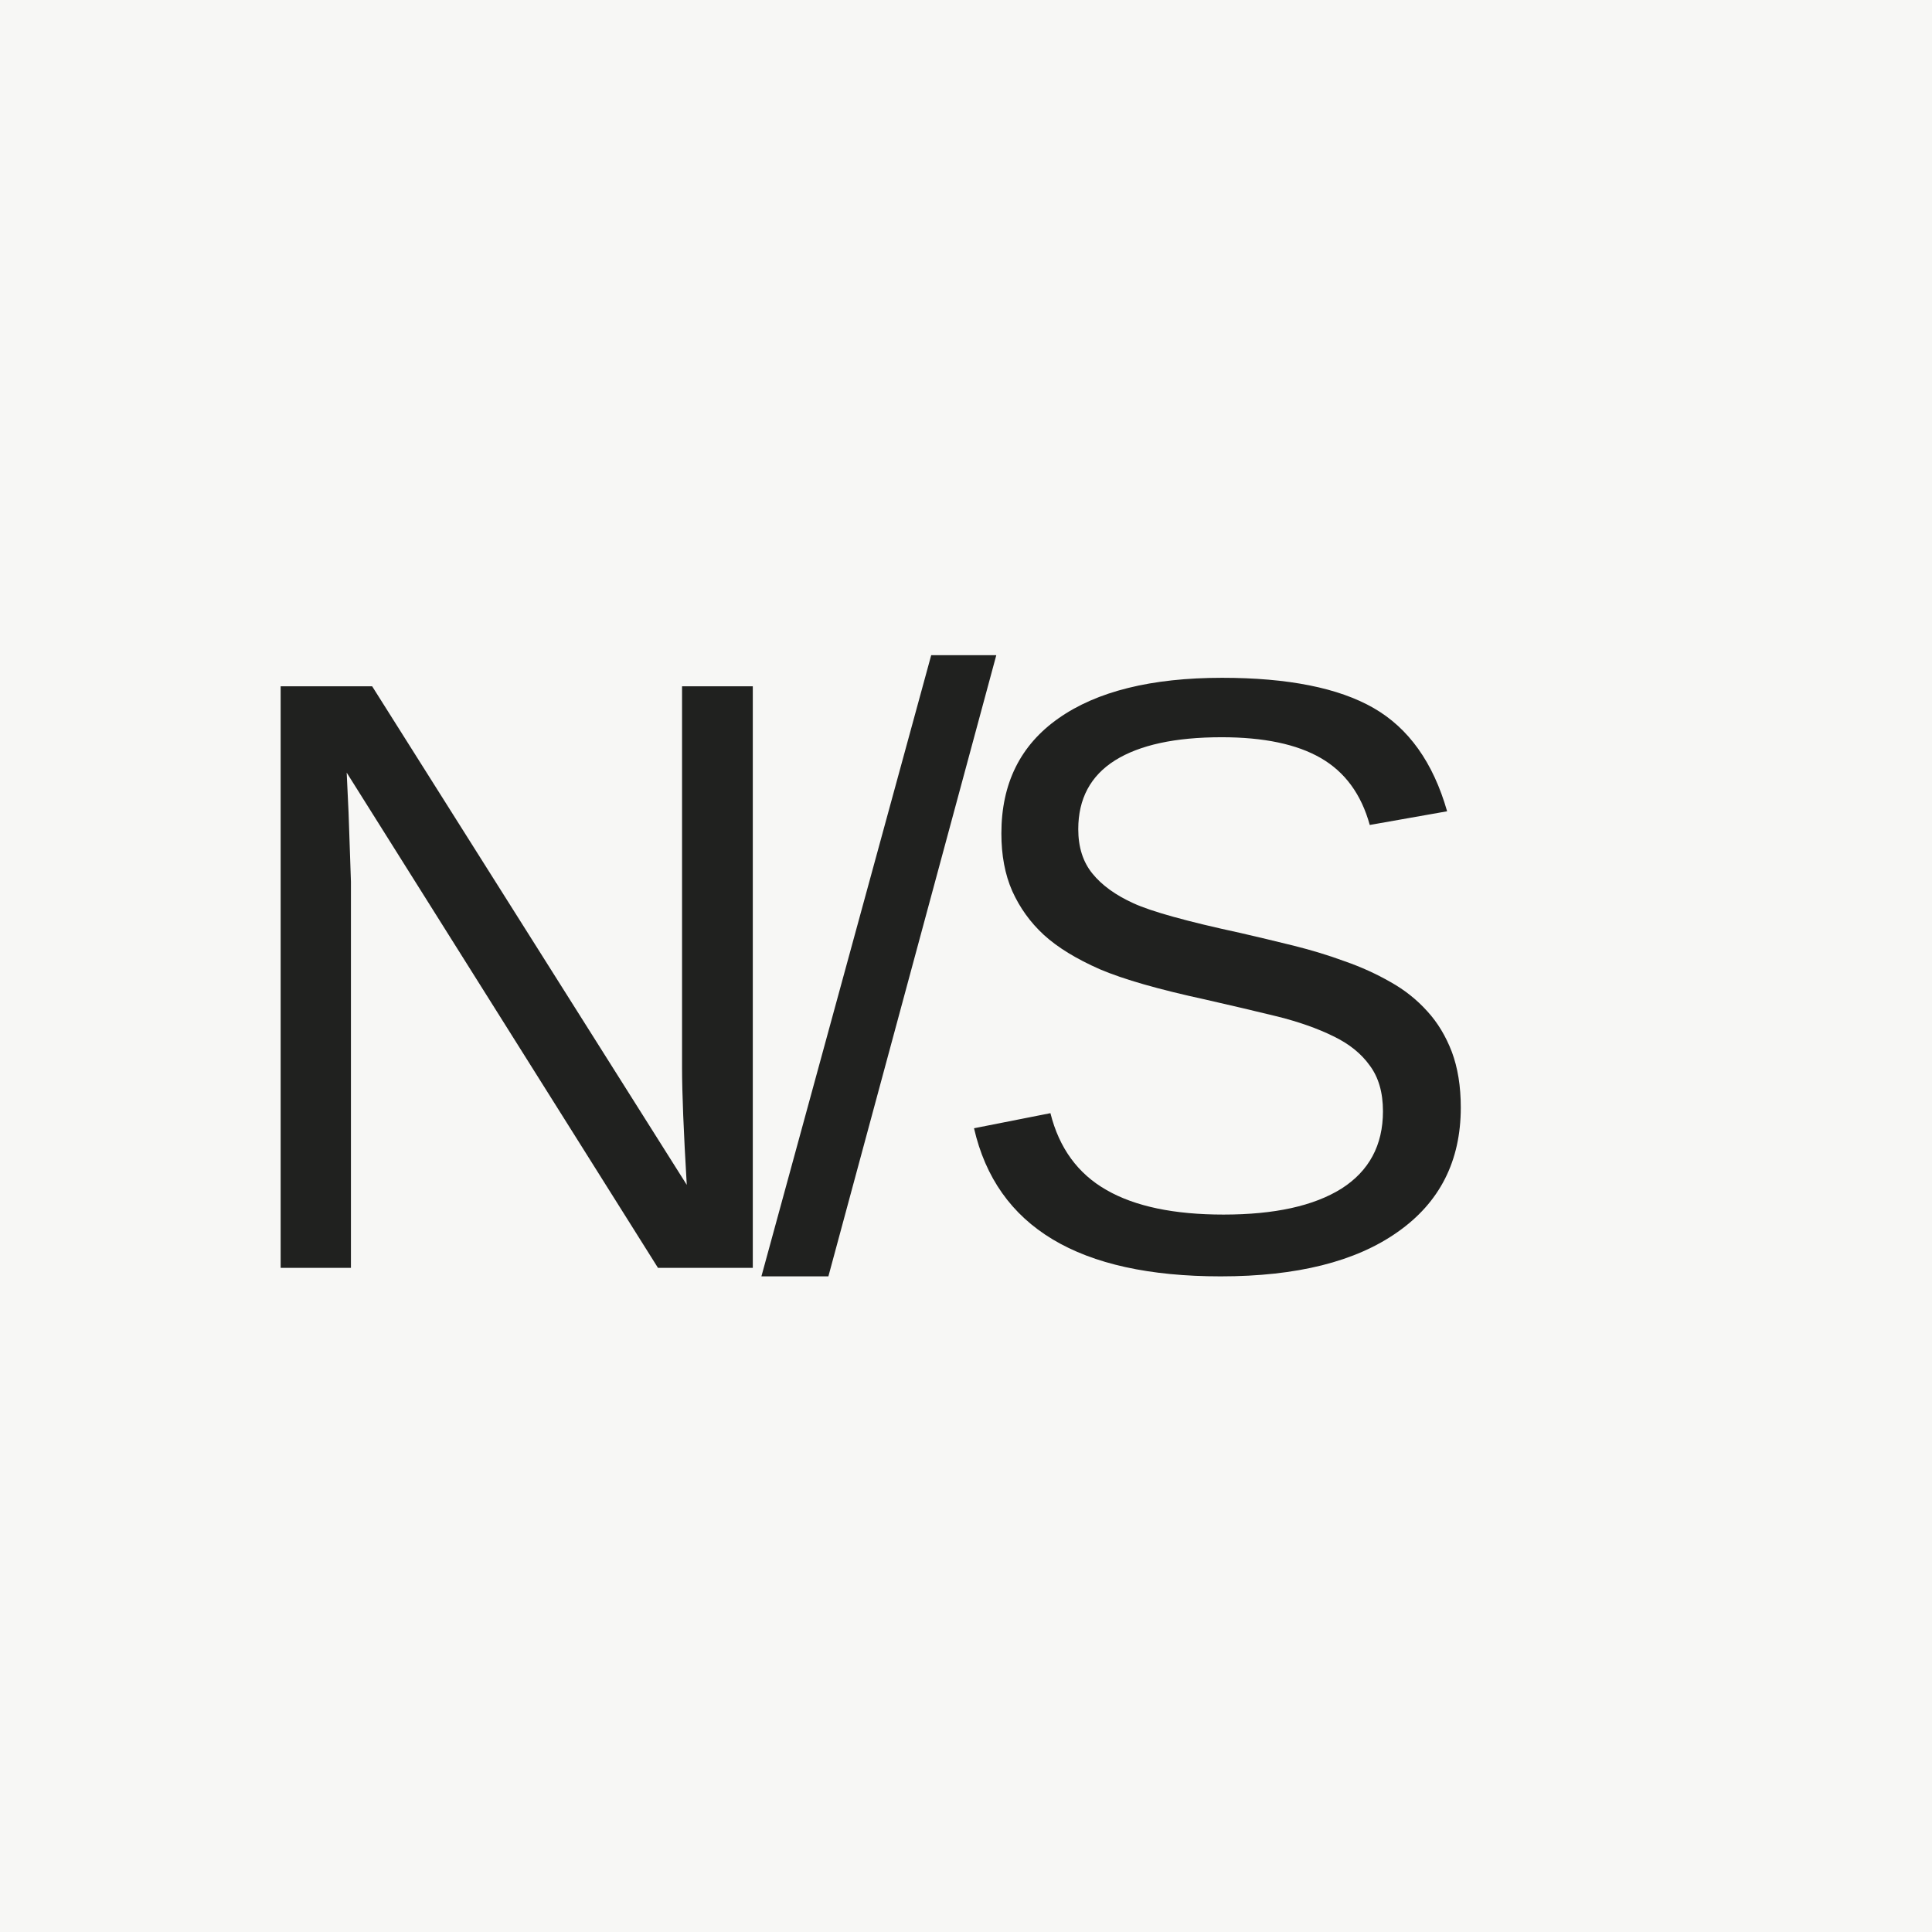
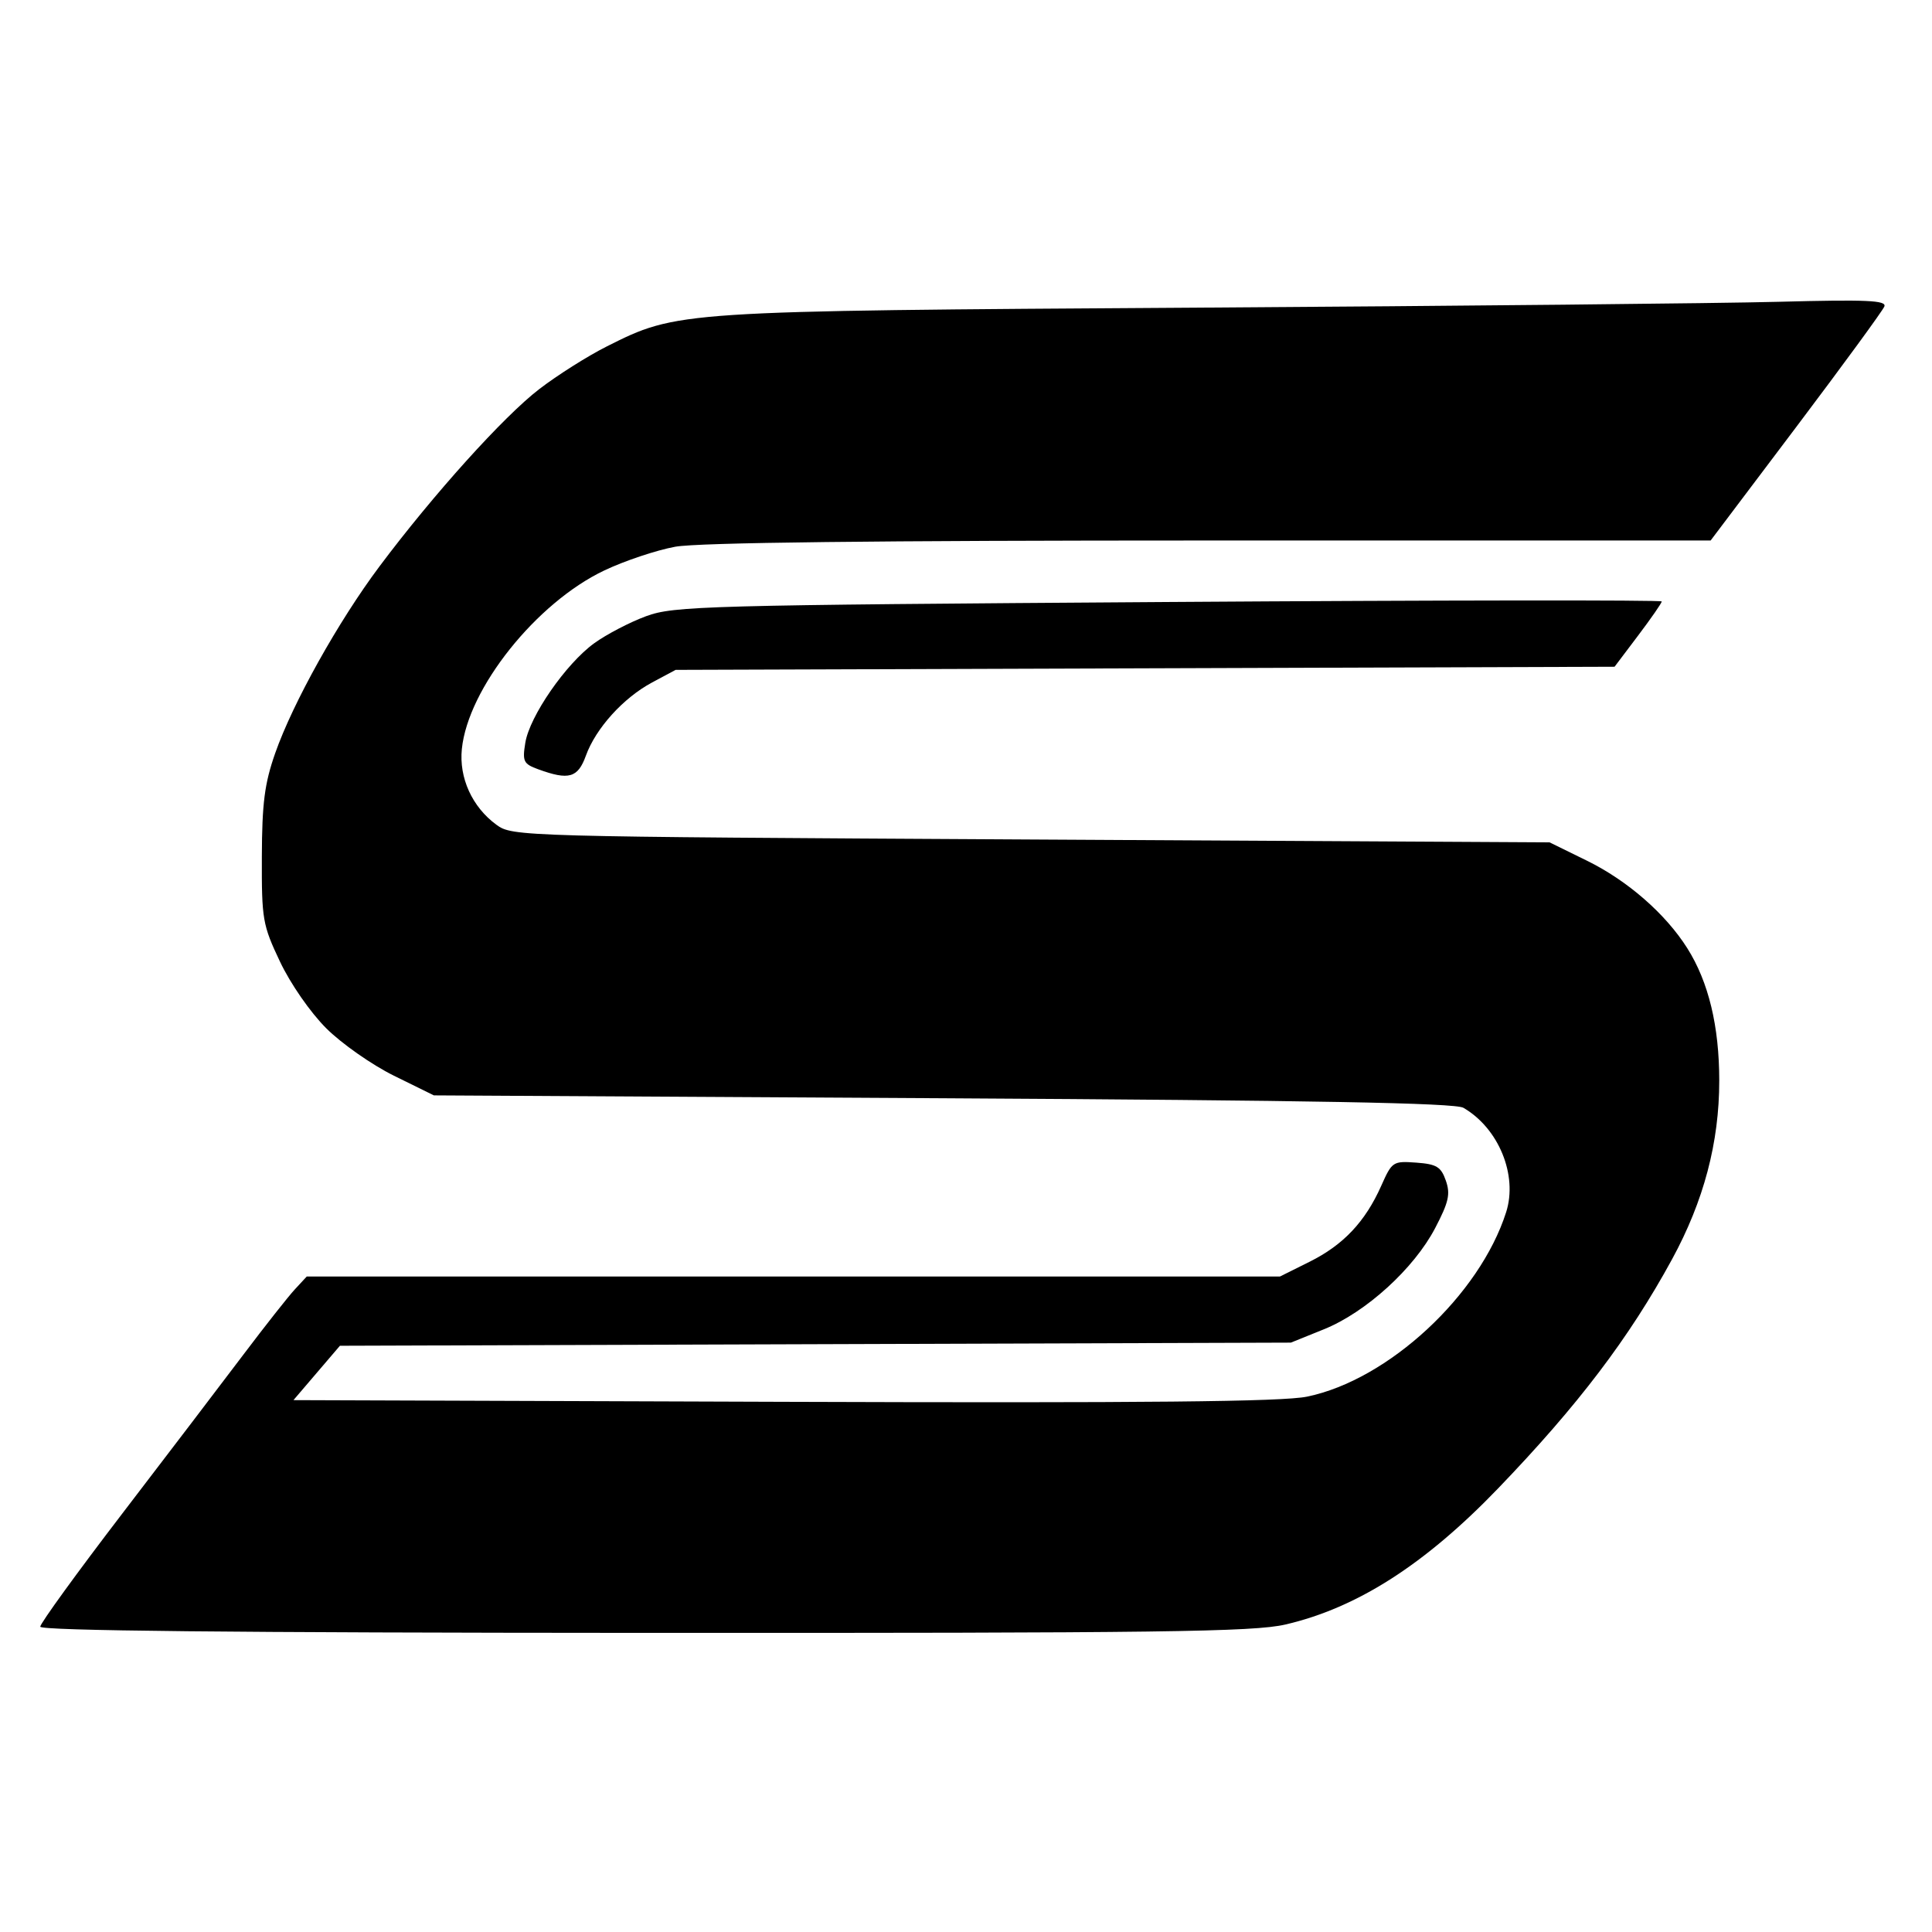
- <svg xmlns="http://www.w3.org/2000/svg" viewBox="0 0 64 64">
-   <rect width="64" height="64" fill="#f7f7f5" />
-   <text x="7" y="42" font-family="Arial,sans-serif" font-size="28" fill="#20211f" letter-spacing="-2">N/S</text>
+ <svg xmlns="http://www.w3.org/2000/svg" width="1024" height="1024" viewBox="4 9 336 336" role="img" aria-label="Stylisiertes S Logo">
+   <rect x="4" y="9" width="336" height="336" fill="#ffffff" />
+   <g fill="#000000">
+     <path d="M 11.000 291.902 C 11.000 291.332 17.412 282.490 25.250 272.251 C 33.088 262.013 42.579 249.555 46.343 244.568 C 50.107 239.581 54.123 234.488 55.267 233.250 L 57.349 231.000 L 141.978 231.000 L 226.607 231.000 L 231.780 228.422 C 237.643 225.501 241.445 221.462 244.229 215.196 C 246.084 211.020 246.266 210.901 250.302 211.196 C 253.844 211.455 254.610 211.920 255.450 214.323 C 256.270 216.667 255.953 218.071 253.584 222.596 C 249.899 229.634 241.542 237.234 234.247 240.179 L 228.500 242.500 L 145.809 242.772 L 63.117 243.045 L 59.076 247.772 L 55.035 252.500 L 140.268 252.794 C 203.347 253.011 227.009 252.778 231.305 251.895 C 245.429 248.995 261.329 234.266 265.937 219.815 C 267.987 213.385 264.641 205.214 258.500 201.658 C 257.044 200.815 232.424 200.364 167.978 200.000 L 79.455 199.500 L 72.510 196.080 C 68.690 194.199 63.388 190.484 60.726 187.821 C 57.959 185.054 54.519 180.095 52.693 176.241 C 49.667 169.853 49.502 168.898 49.539 158.000 C 49.571 148.673 50.009 145.272 51.856 140.000 C 54.926 131.237 62.839 117.063 69.999 107.501 C 79.379 94.976 91.565 81.451 97.769 76.681 C 100.921 74.258 106.200 70.920 109.500 69.263 C 121.846 63.065 121.650 63.078 212.139 62.505 C 257.437 62.218 302.987 61.759 313.360 61.485 C 328.646 61.081 332.124 61.235 331.717 62.296 C 331.440 63.016 324.528 72.469 316.357 83.303 L 301.500 103.000 L 214.434 103.000 C 156.219 103.000 125.401 103.359 121.434 104.084 C 118.170 104.680 112.620 106.535 109.100 108.207 C 97.273 113.822 85.393 128.710 84.322 139.259 C 83.811 144.286 86.115 149.341 90.323 152.429 C 93.116 154.478 94.084 154.505 183.323 155.000 L 273.500 155.500 L 280.000 158.690 C 287.044 162.147 293.664 167.924 297.443 173.910 C 301.146 179.776 303.000 187.464 303.000 196.952 C 303.000 207.700 300.312 217.867 294.792 228.000 C 287.343 241.674 278.440 253.402 264.537 267.855 C 251.810 281.086 240.015 288.634 227.548 291.525 C 222.007 292.810 205.992 293.019 116.039 292.982 C 44.306 292.951 11.000 292.609 11.000 291.902 Z" />
+     <path d="M 97.639 142.801 C 95.038 141.854 94.830 141.433 95.358 138.183 C 96.110 133.544 102.412 124.438 107.340 120.869 C 109.469 119.327 113.526 117.212 116.355 116.169 C 121.208 114.381 126.368 114.241 207.250 113.694 C 254.412 113.376 293.000 113.333 293.000 113.600 C 293.000 113.867 291.154 116.531 288.897 119.520 L 284.794 124.955 L 203.147 125.227 L 121.500 125.500 L 117.405 127.691 C 112.396 130.372 107.613 135.664 105.888 140.434 C 104.498 144.278 102.931 144.727 97.639 142.801 Z" />
+   </g>
</svg>
